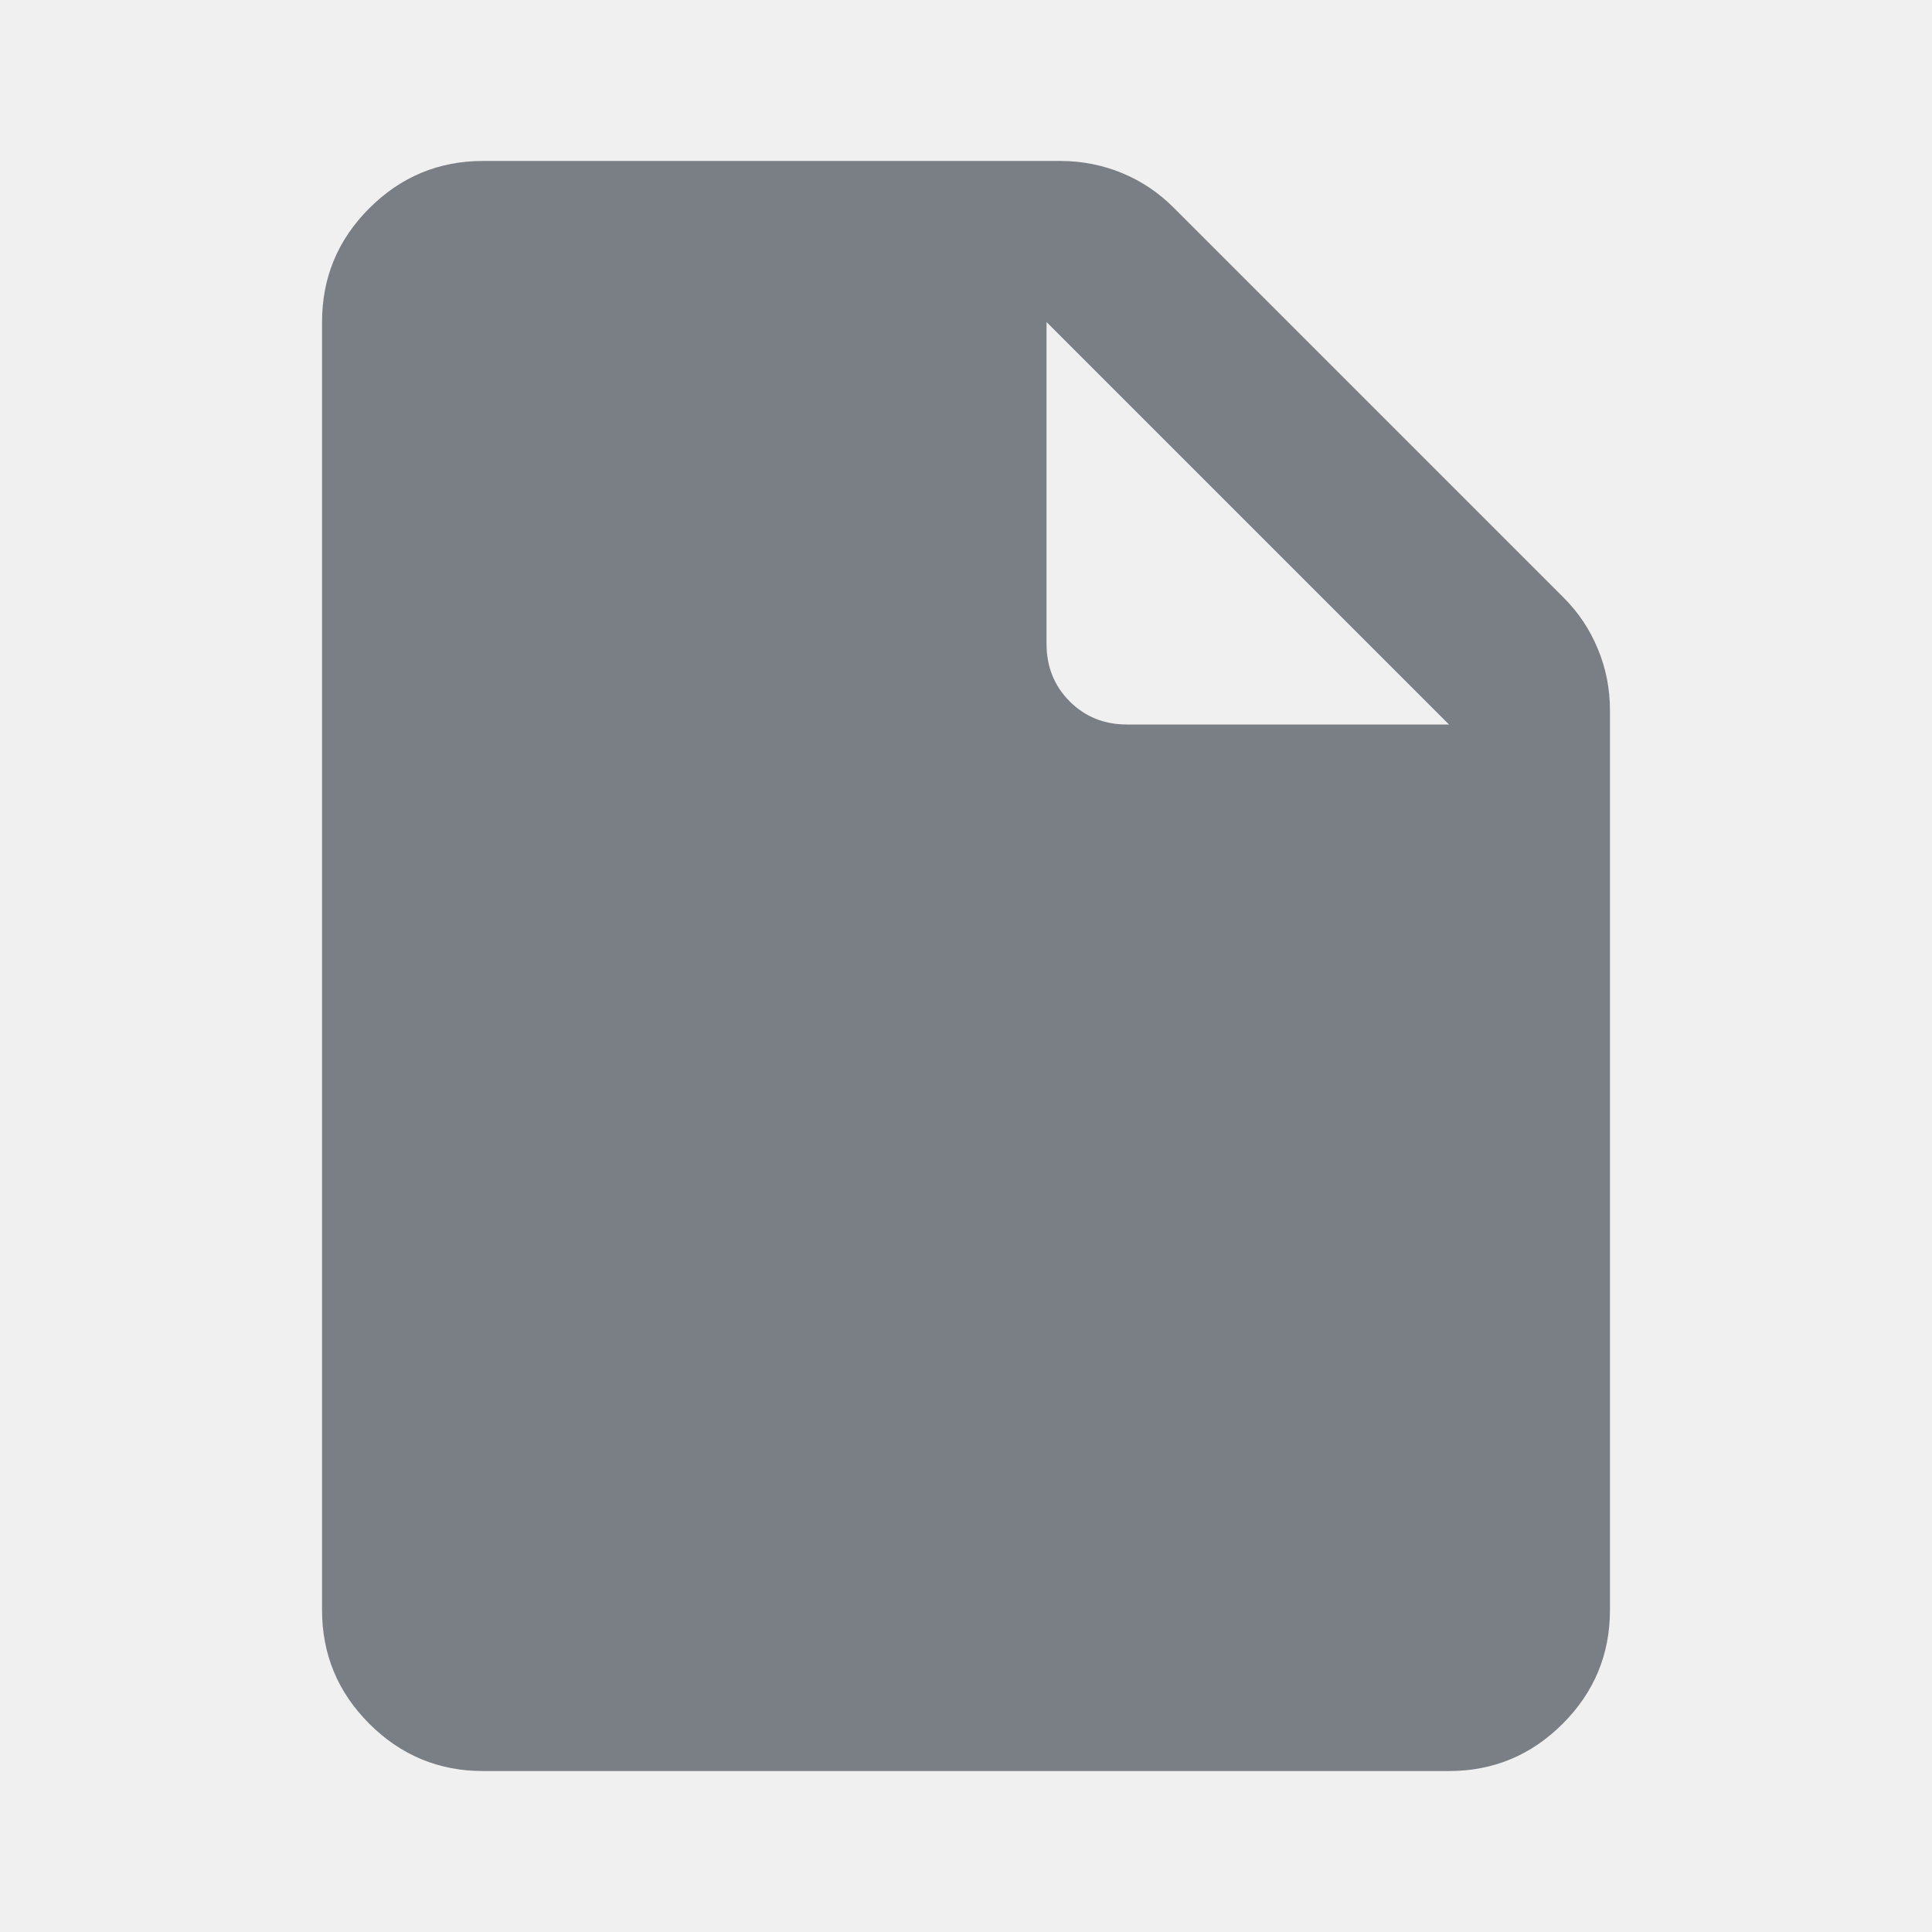
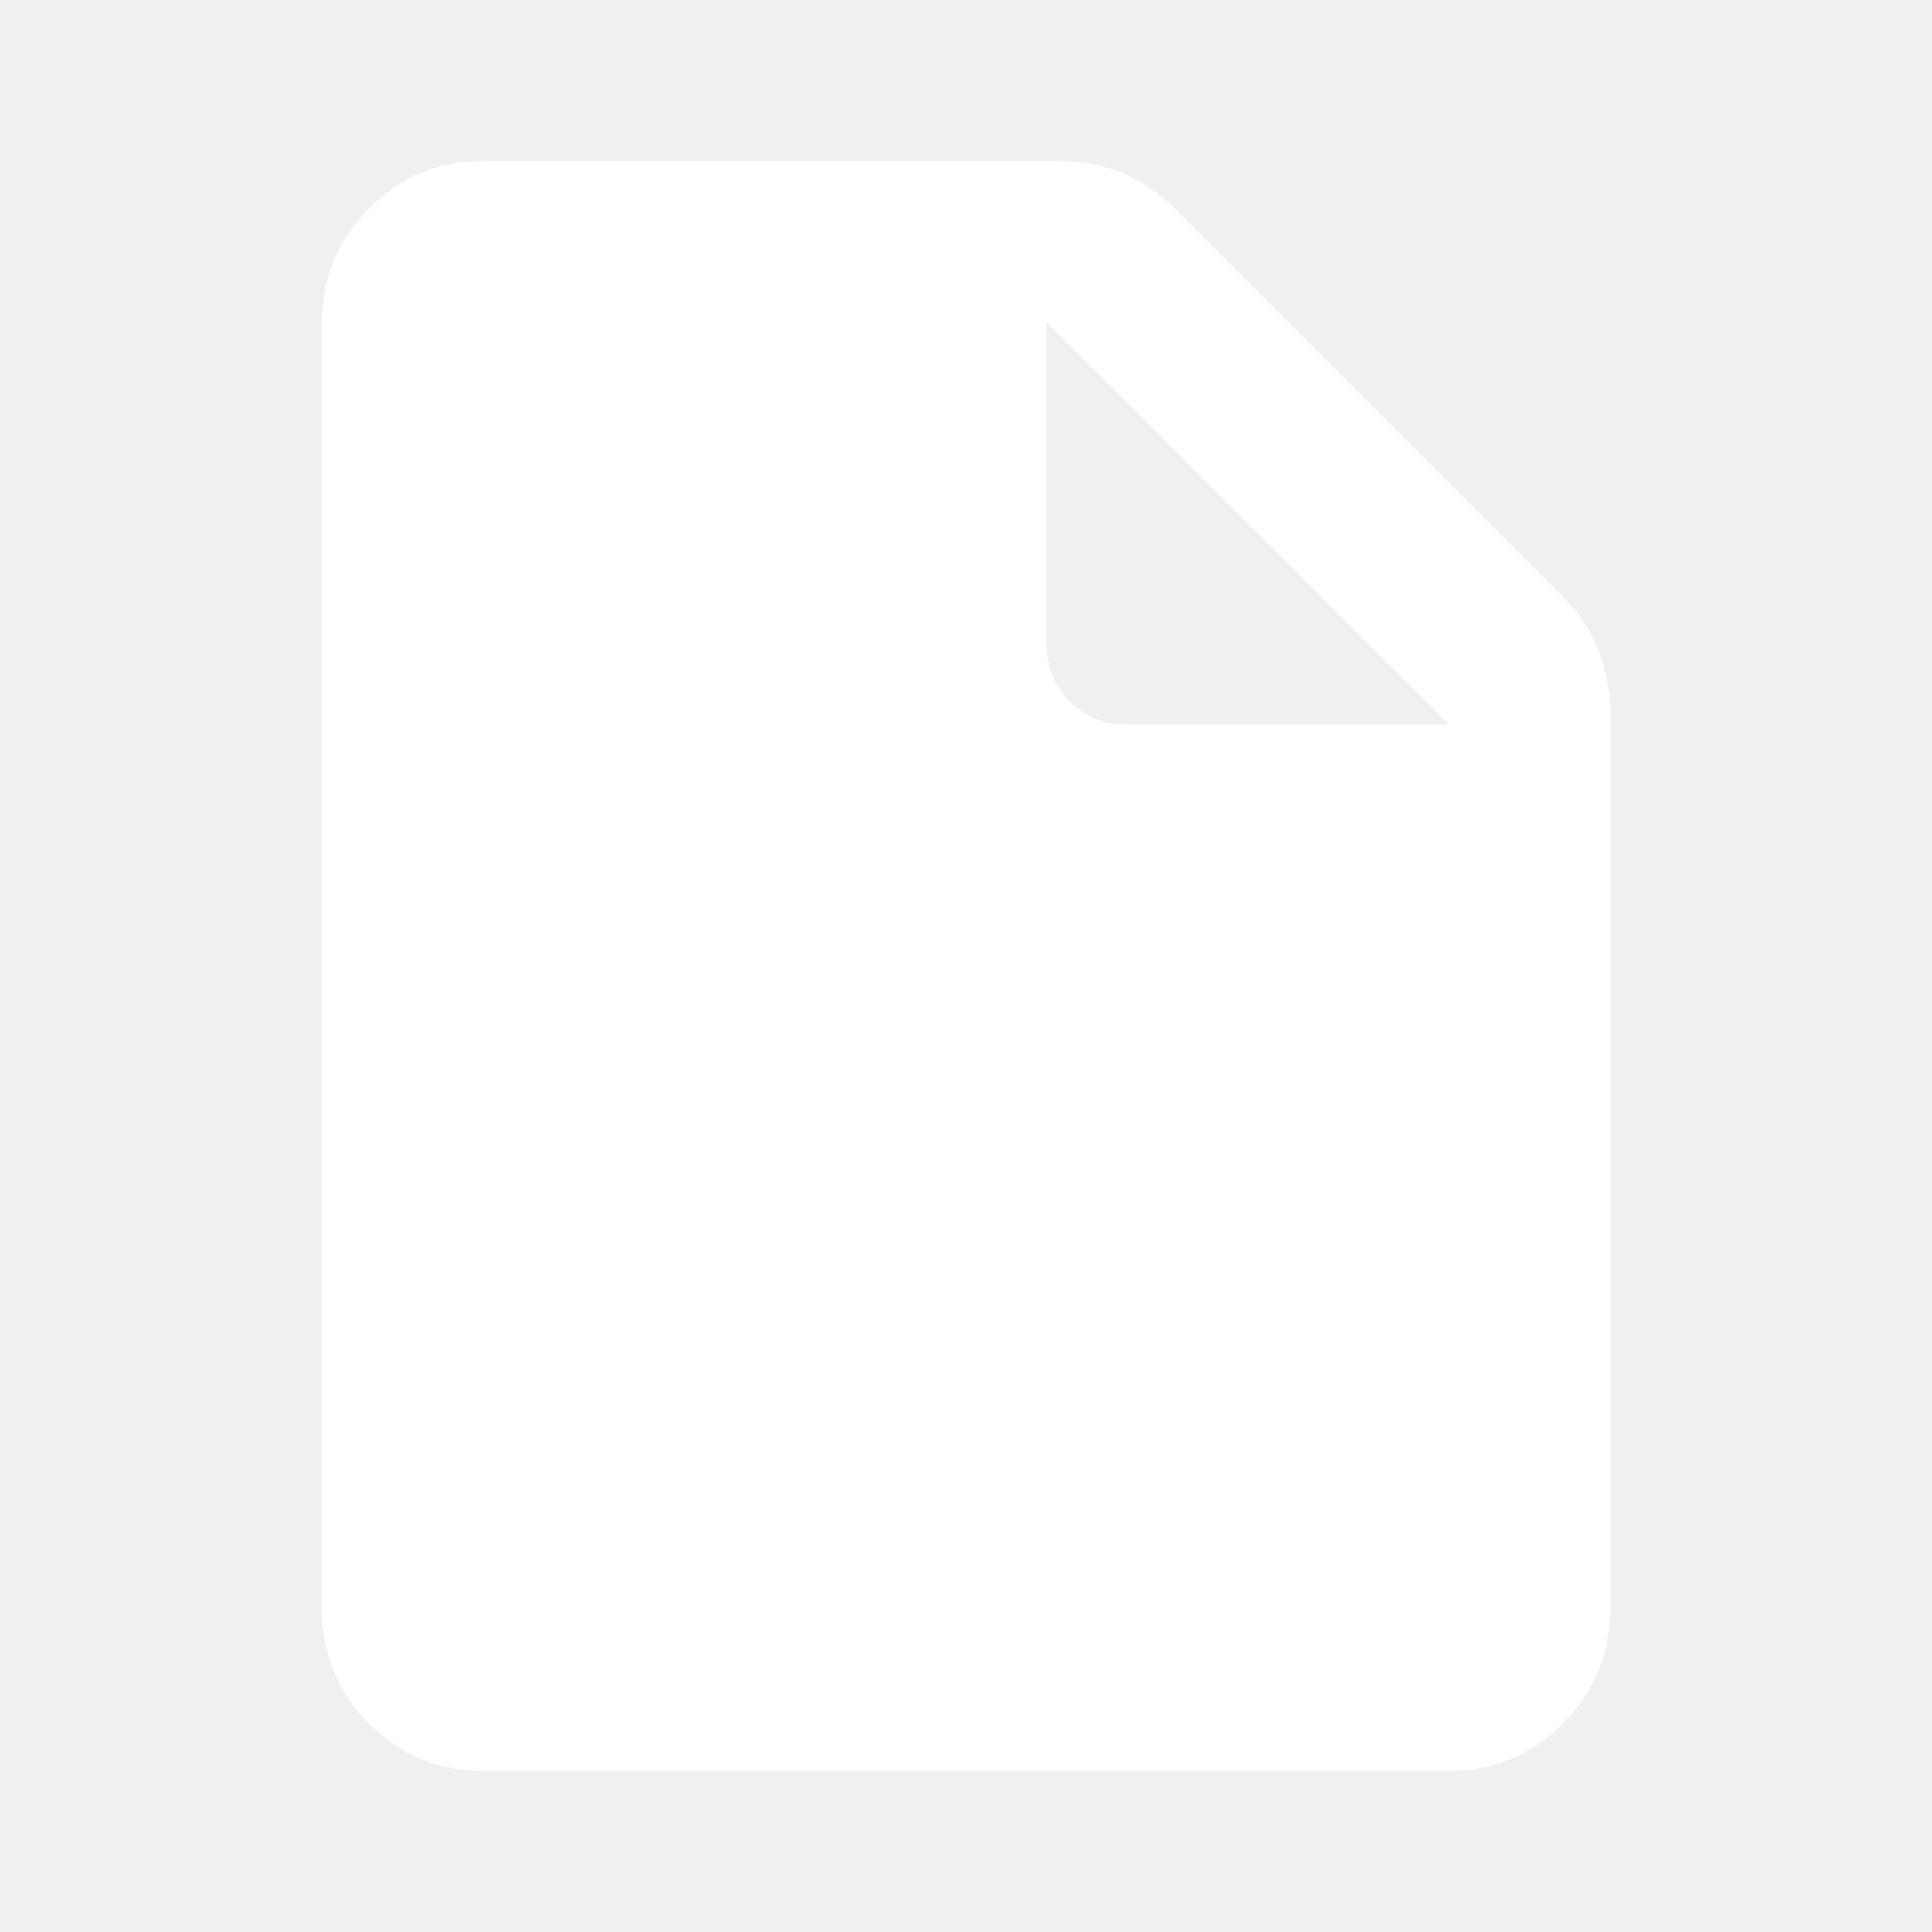
<svg xmlns="http://www.w3.org/2000/svg" width="16" height="16" viewBox="0 0 16 16" fill="none">
  <g mask="url(#mask0_991_825)">
-     <path d="M4 14.667C3.633 14.667 3.319 14.536 3.058 14.275C2.797 14.014 2.667 13.7 2.667 13.333V2.667C2.667 2.3 2.797 1.986 3.058 1.725C3.319 1.464 3.633 1.333 4 1.333H8.783C8.961 1.333 9.131 1.367 9.292 1.433C9.453 1.5 9.594 1.594 9.717 1.717L12.95 4.95C13.072 5.072 13.167 5.214 13.233 5.375C13.3 5.536 13.333 5.705 13.333 5.883V13.333C13.333 13.7 13.203 14.014 12.942 14.275C12.681 14.536 12.367 14.667 12 14.667H4ZM8.667 5.333C8.667 5.522 8.731 5.68 8.858 5.808C8.986 5.936 9.144 6 9.333 6H12L8.667 2.667V5.333Z" fill="#7A7E85" />
+     <path d="M4 14.667C3.633 14.667 3.319 14.536 3.058 14.275C2.797 14.014 2.667 13.7 2.667 13.333V2.667C2.667 2.3 2.797 1.986 3.058 1.725C3.319 1.464 3.633 1.333 4 1.333H8.783C8.961 1.333 9.131 1.367 9.292 1.433C9.453 1.5 9.594 1.594 9.717 1.717L12.95 4.95C13.072 5.072 13.167 5.214 13.233 5.375C13.3 5.536 13.333 5.705 13.333 5.883V13.333C13.333 13.7 13.203 14.014 12.942 14.275C12.681 14.536 12.367 14.667 12 14.667H4ZM8.667 5.333C8.667 5.522 8.731 5.68 8.858 5.808C8.986 5.936 9.144 6 9.333 6H12L8.667 2.667V5.333Z" fill="#FFFFFF" />
  </g>
</svg>
